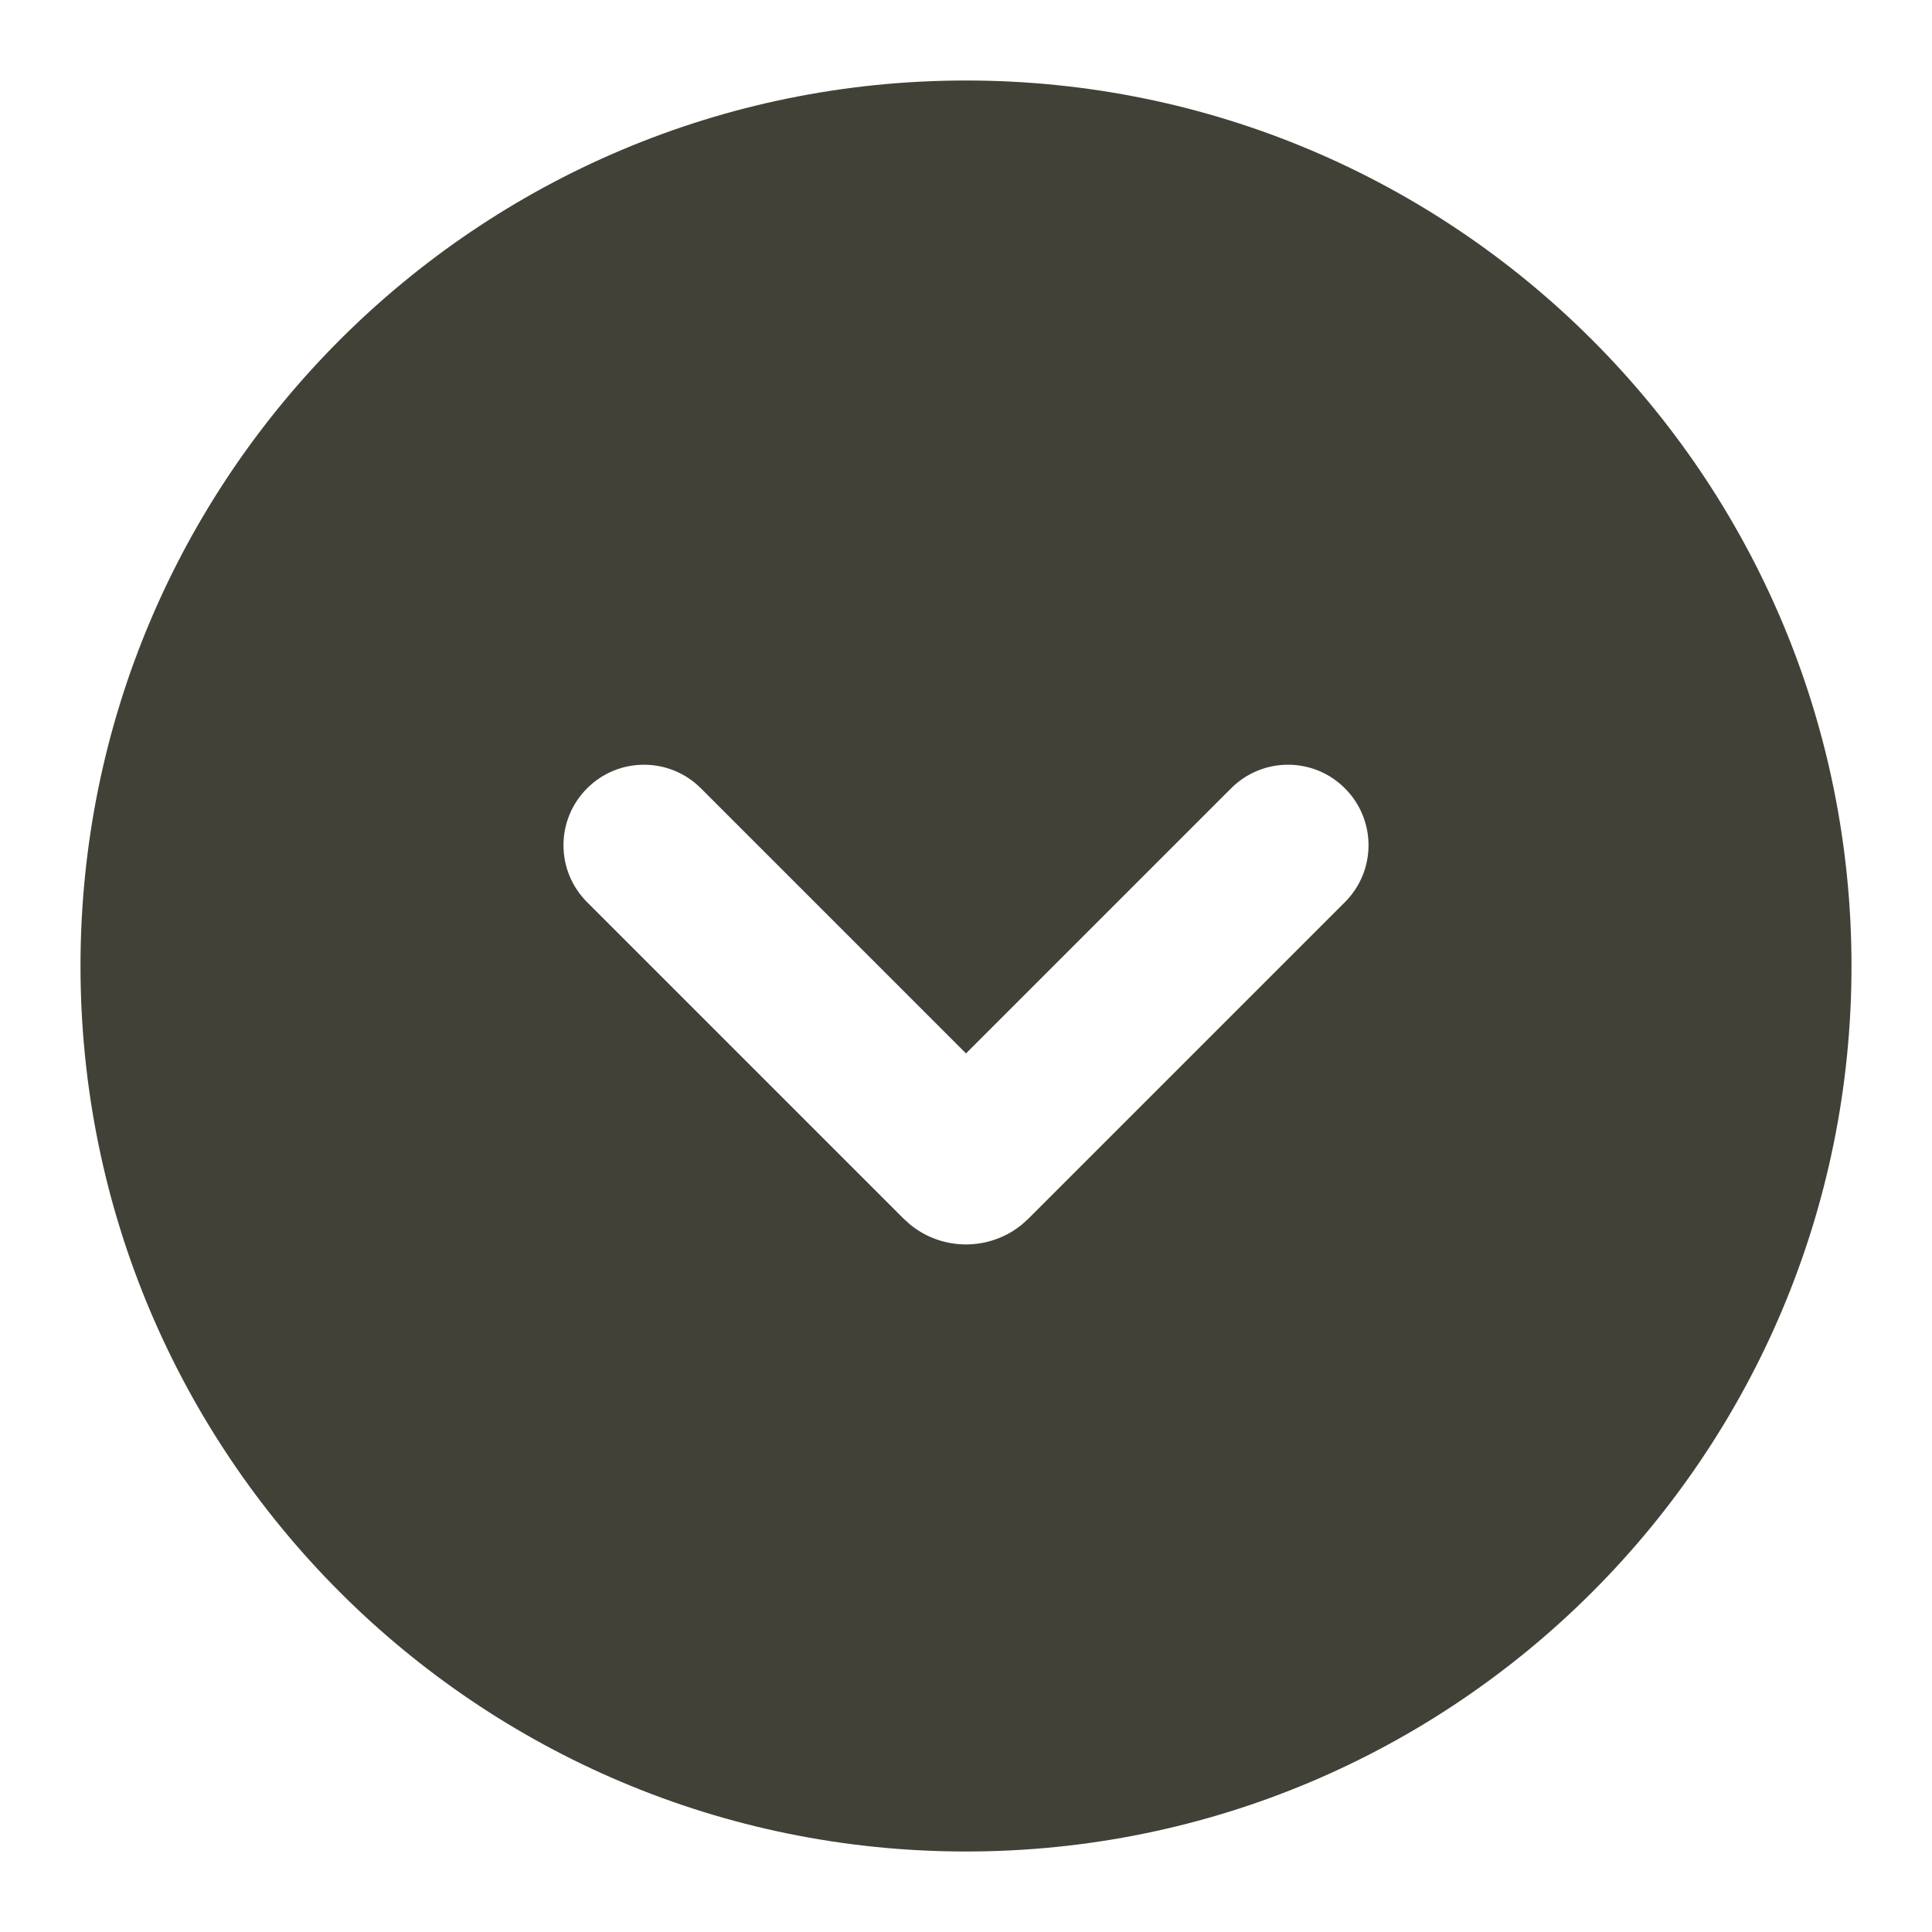
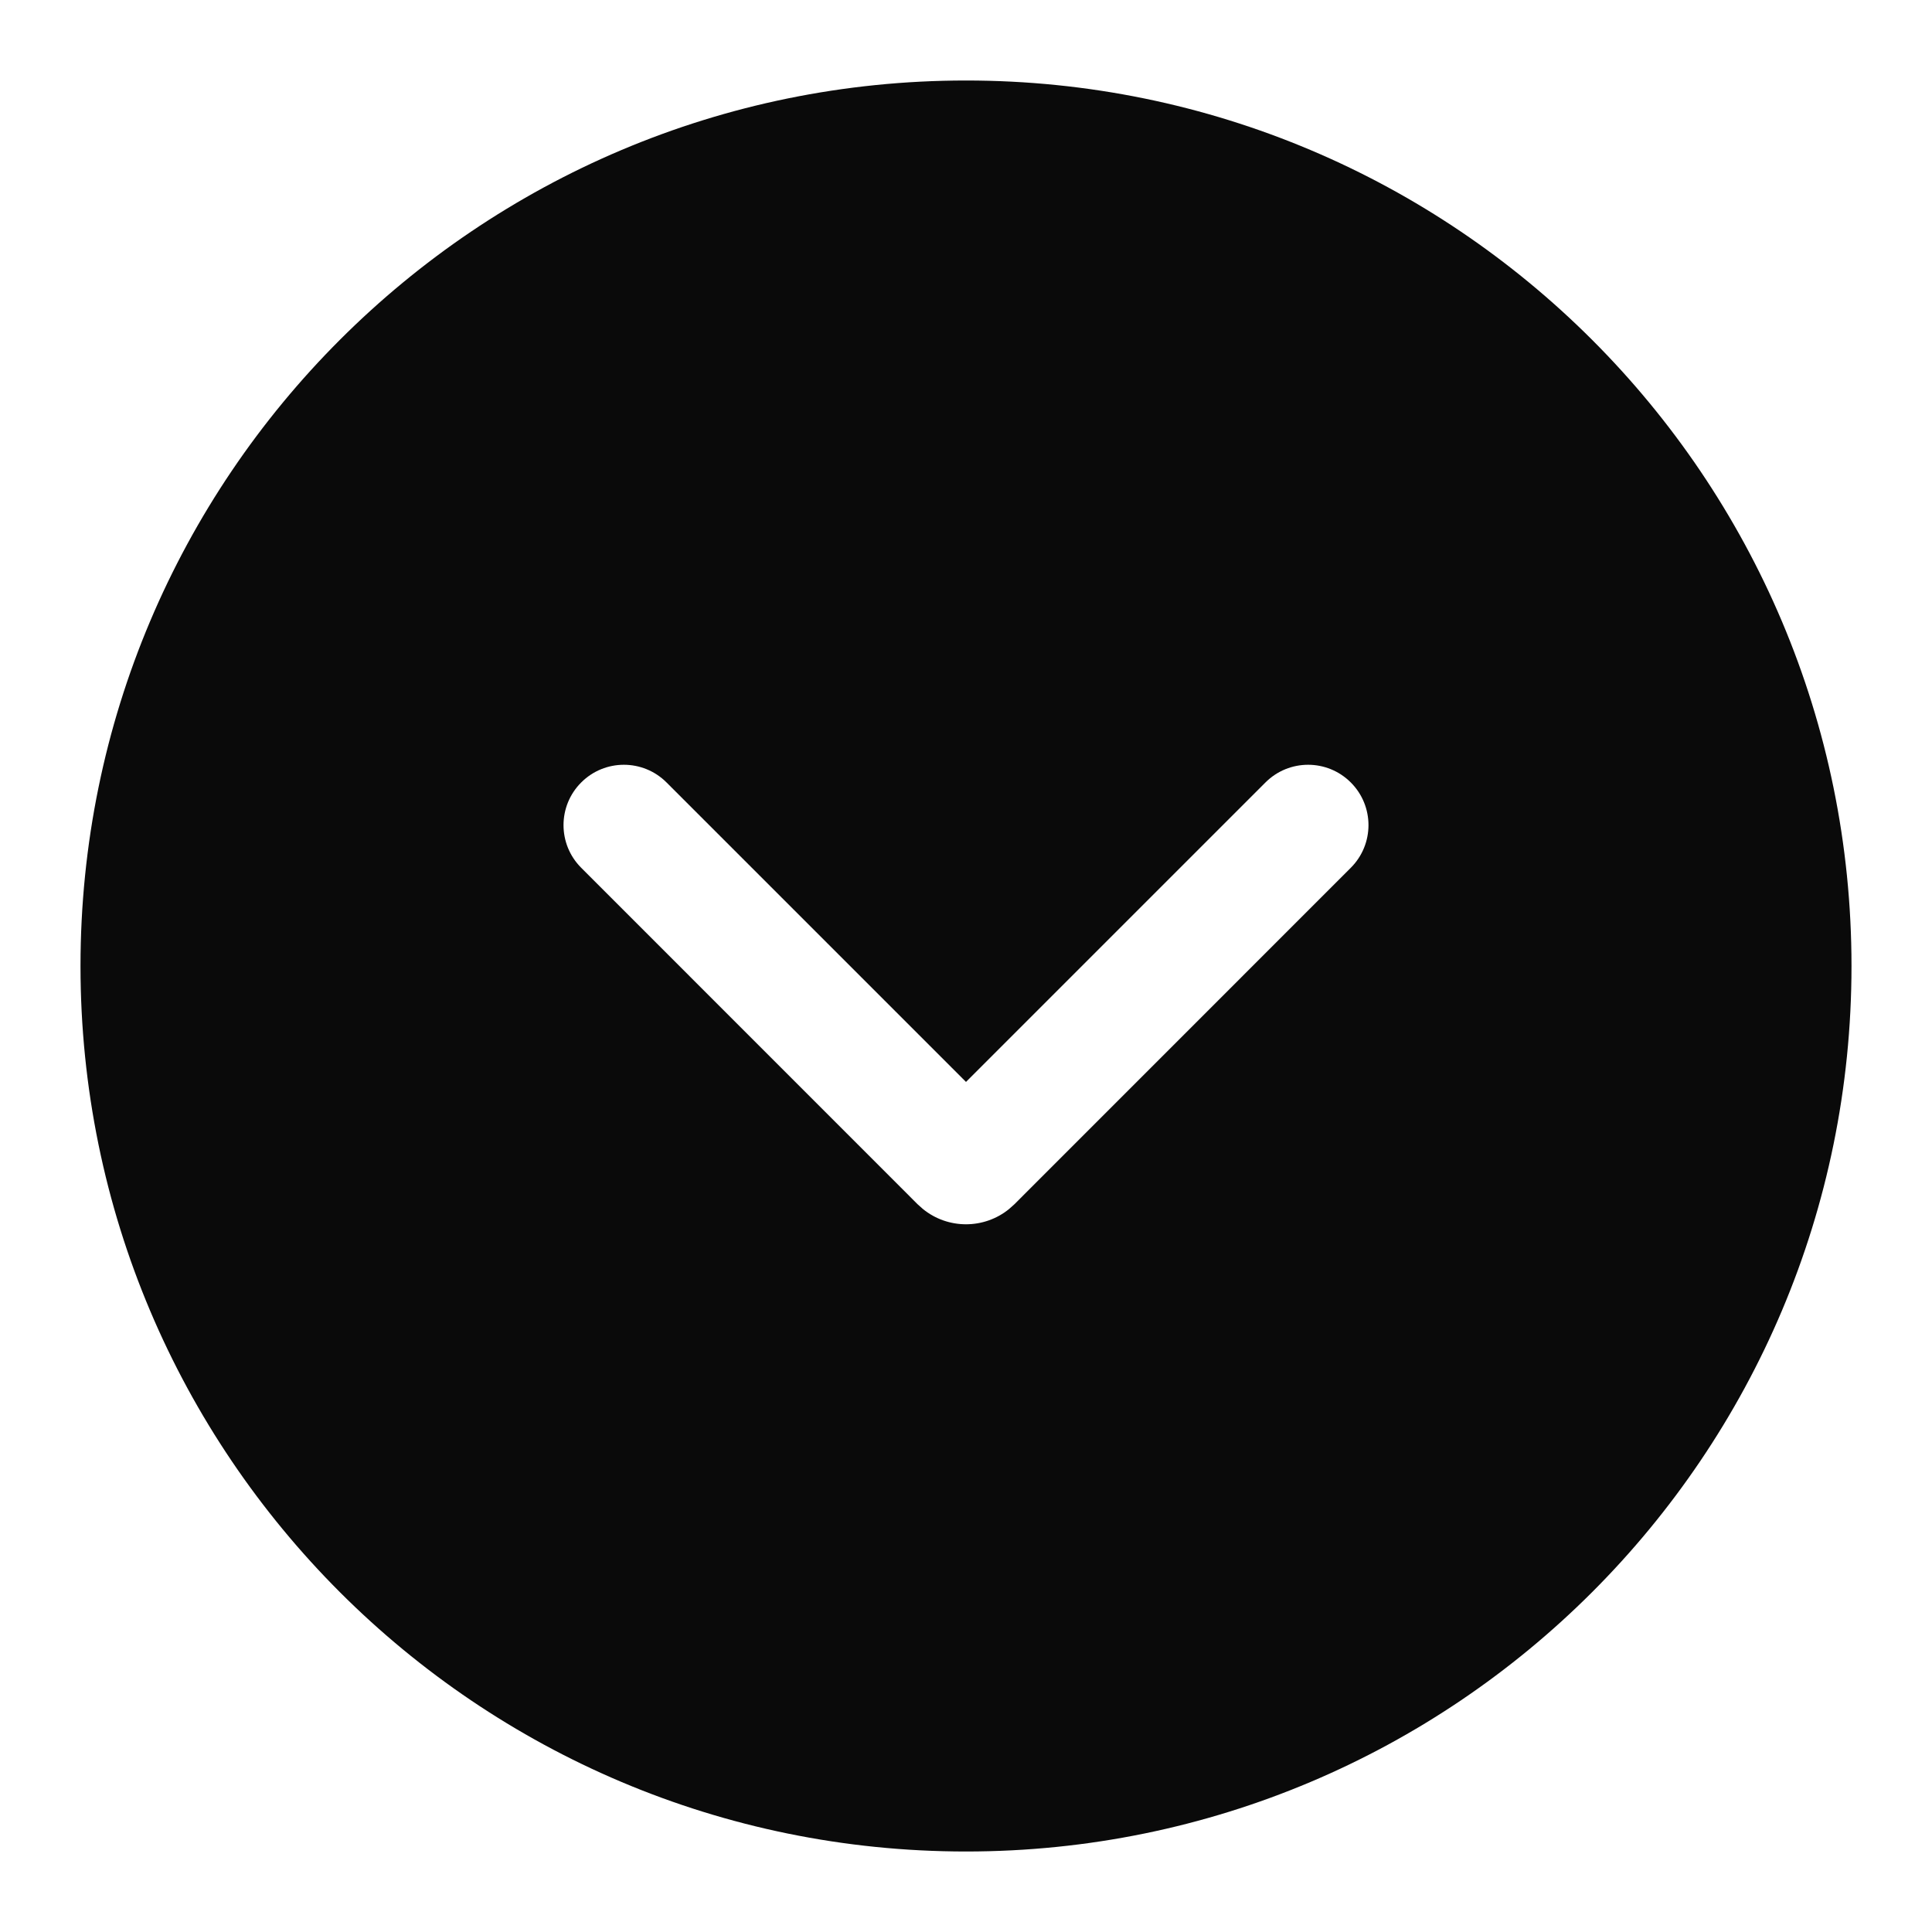
<svg xmlns="http://www.w3.org/2000/svg" width="24" height="24" viewBox="0 0 24 24" fill="none">
-   <path fill-rule="evenodd" clip-rule="evenodd" d="M12 23C5.925 23 1 18.075 1 12C1 5.925 5.925 1 12 1C18.075 1 23 5.925 23 12C23 18.075 18.075 23 12 23ZM11.306 15.212C11.709 15.541 12.291 15.541 12.694 15.212L12.777 15.137L16.707 11.207C17.098 10.816 17.098 10.184 16.707 9.793C16.317 9.402 15.684 9.402 15.293 9.793L12 13.086L8.707 9.793C8.317 9.402 7.683 9.402 7.293 9.793C6.902 10.184 6.902 10.816 7.293 11.207L11.223 15.137L11.306 15.212Z" fill="#424138" />
+   <path fill-rule="evenodd" clip-rule="evenodd" d="M12 23C18.075 23 23 18.075 23 12C23 5.925 18.075 1 12 1C5.925 1 1 5.925 1 12C1 18.075 5.925 23 12 23ZM12.536 15.018C12.225 15.272 11.775 15.272 11.464 15.018L11.399 14.96L7.22 10.78C6.927 10.487 6.927 10.013 7.22 9.72C7.513 9.427 7.987 9.427 8.28 9.72L12 13.44L15.72 9.72C16.013 9.427 16.487 9.427 16.78 9.72C17.073 10.013 17.073 10.487 16.78 10.78L12.601 14.96L12.536 15.018Z" fill="#0A0A0A" />
</svg>
